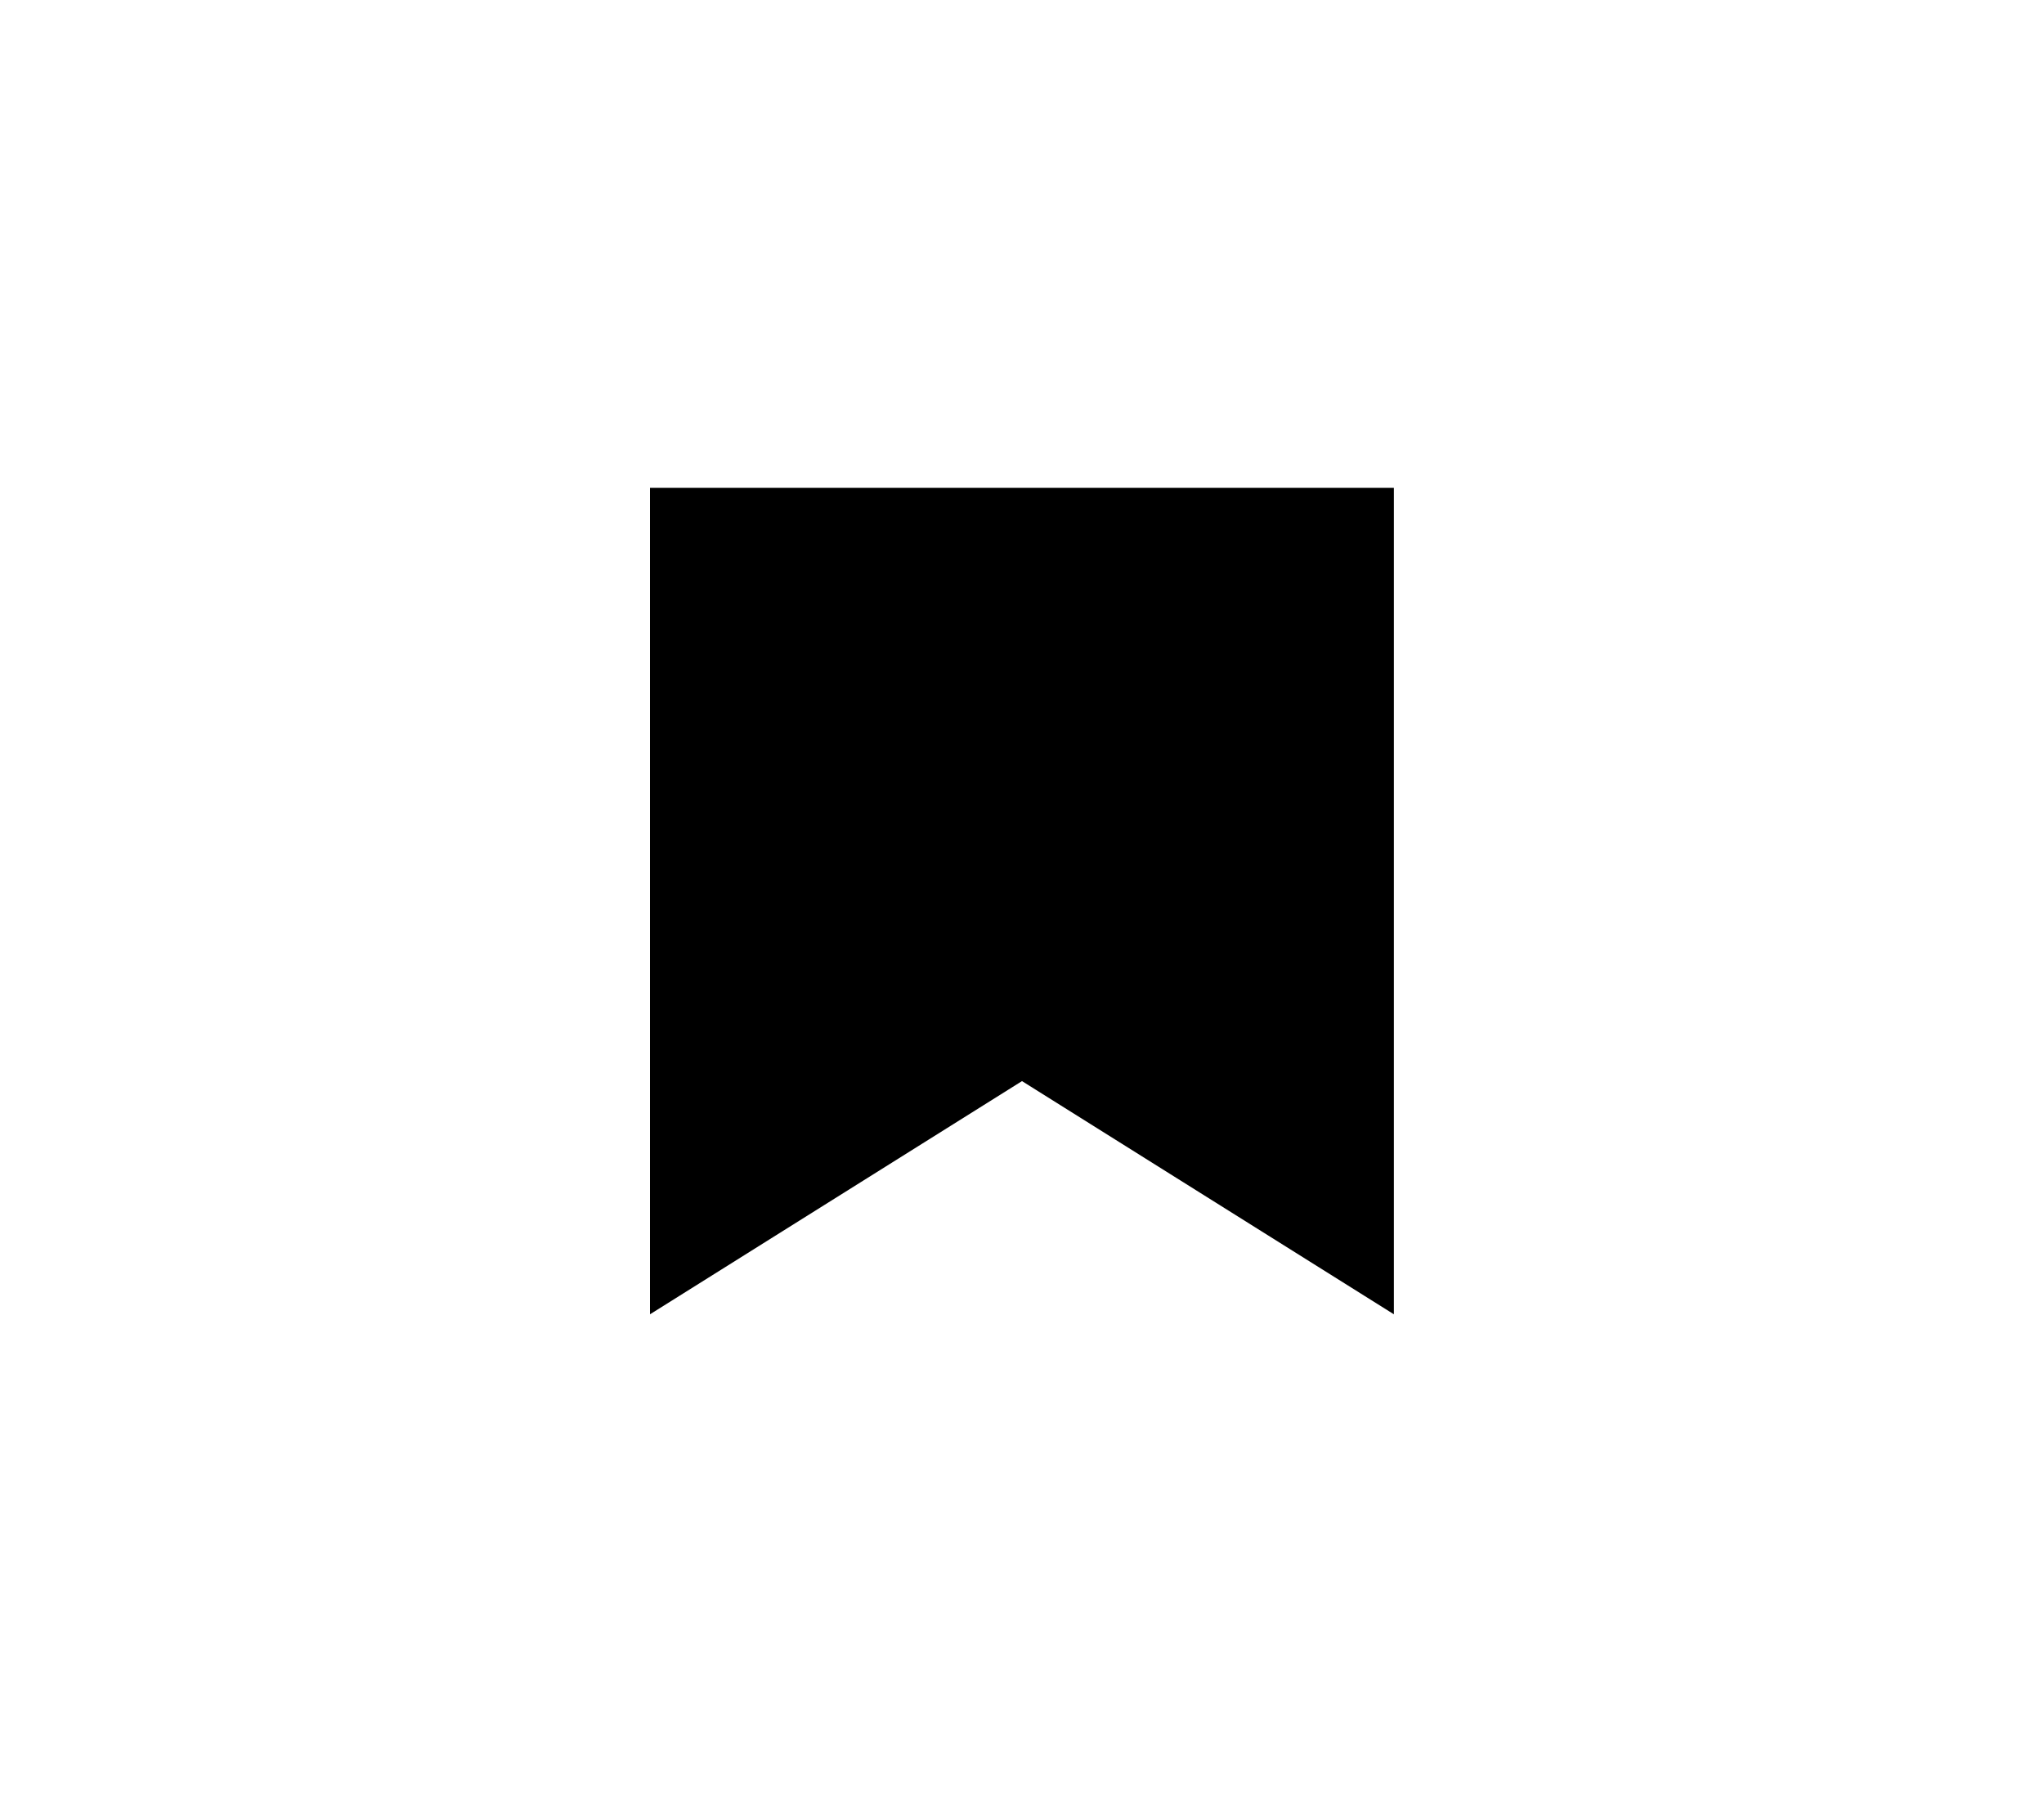
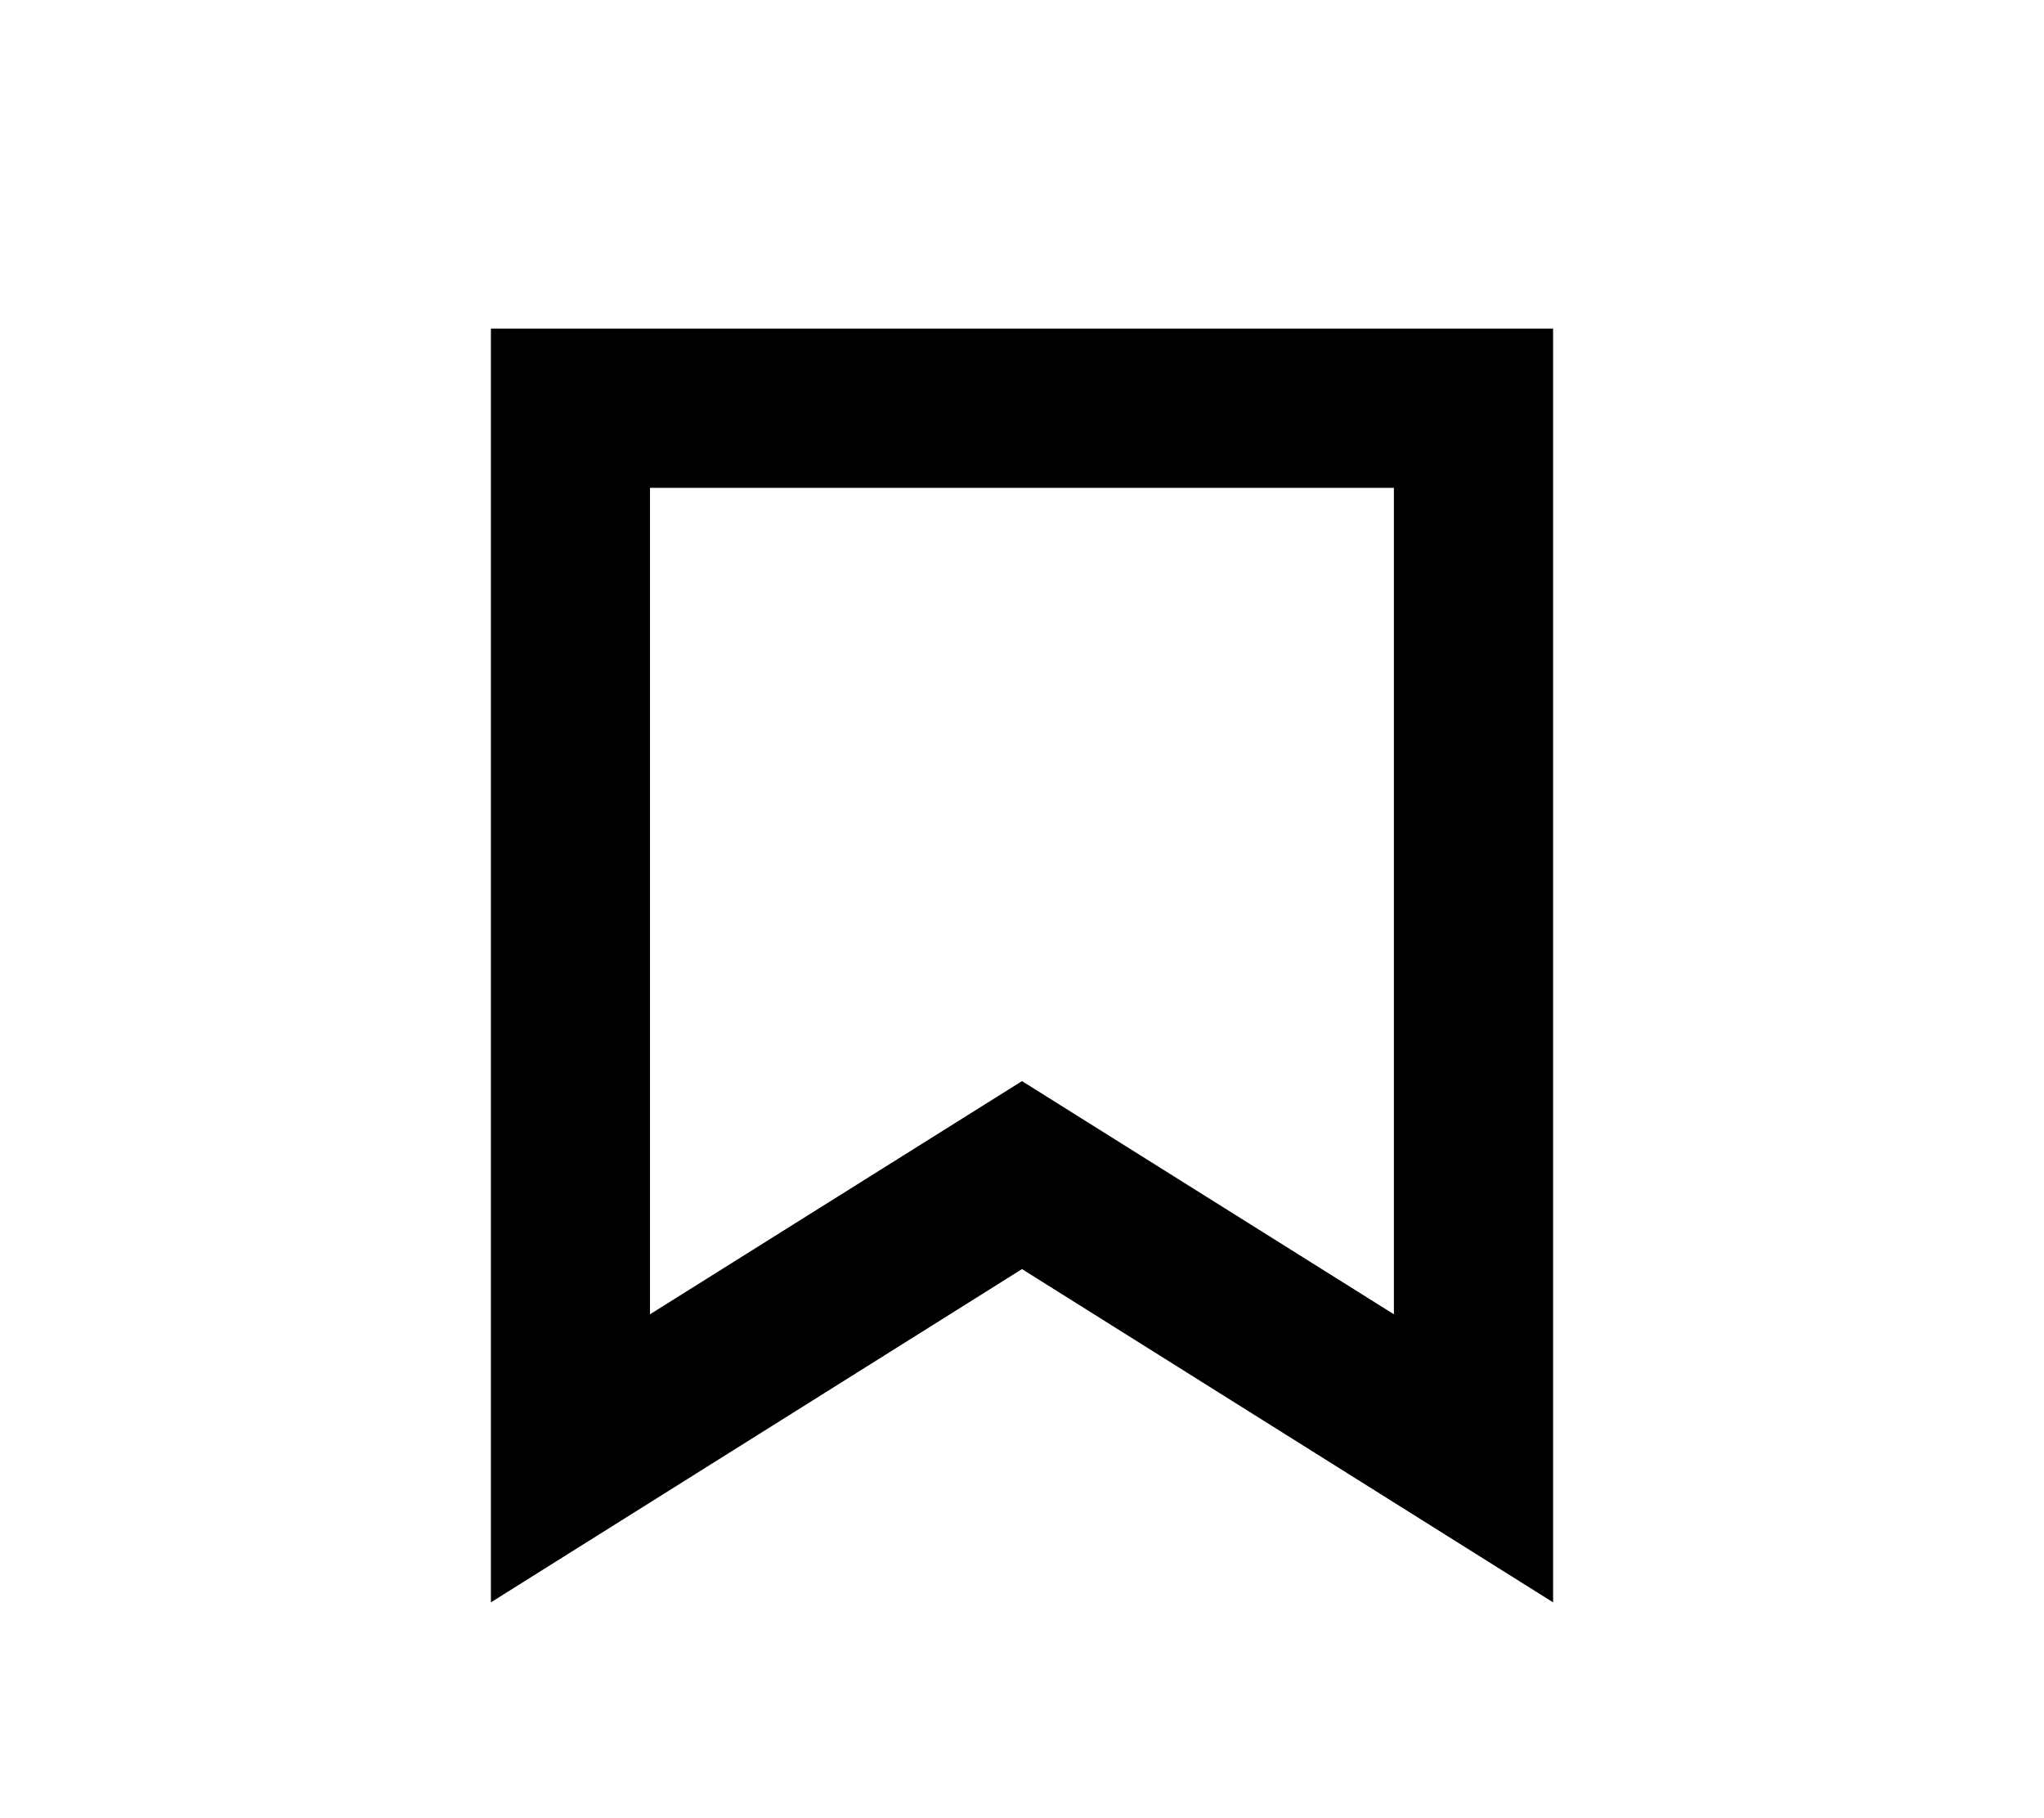
<svg xmlns="http://www.w3.org/2000/svg" width="18px" height="16px" viewBox="0 0 18 16" version="1.1">
  <g id="insert_saved_query" stroke="none" stroke-width="1" fill="none" fill-rule="evenodd">
-     <path d="M12.275,4.295 L5.724,4.295 L5.724,11.571 L9,9.518 L12.275,11.571 L12.275,4.295 Z" id="Rectangle" fill="currentColor" class="primaryfill" fill-rule="nonzero" />
+     <path d="M13.677,2.893 L13.677,14.107 L9,11.173 L4.323,14.107 L4.323,2.893 L13.677,2.893 Z M12.275,4.295 L5.724,4.295 L5.724,11.571 L9,9.518 L12.275,11.571 L12.275,4.295 Z" id="Rectangle" fill="currentColor" class="primaryfill" fill-rule="nonzero" />
  </g>
</svg>
